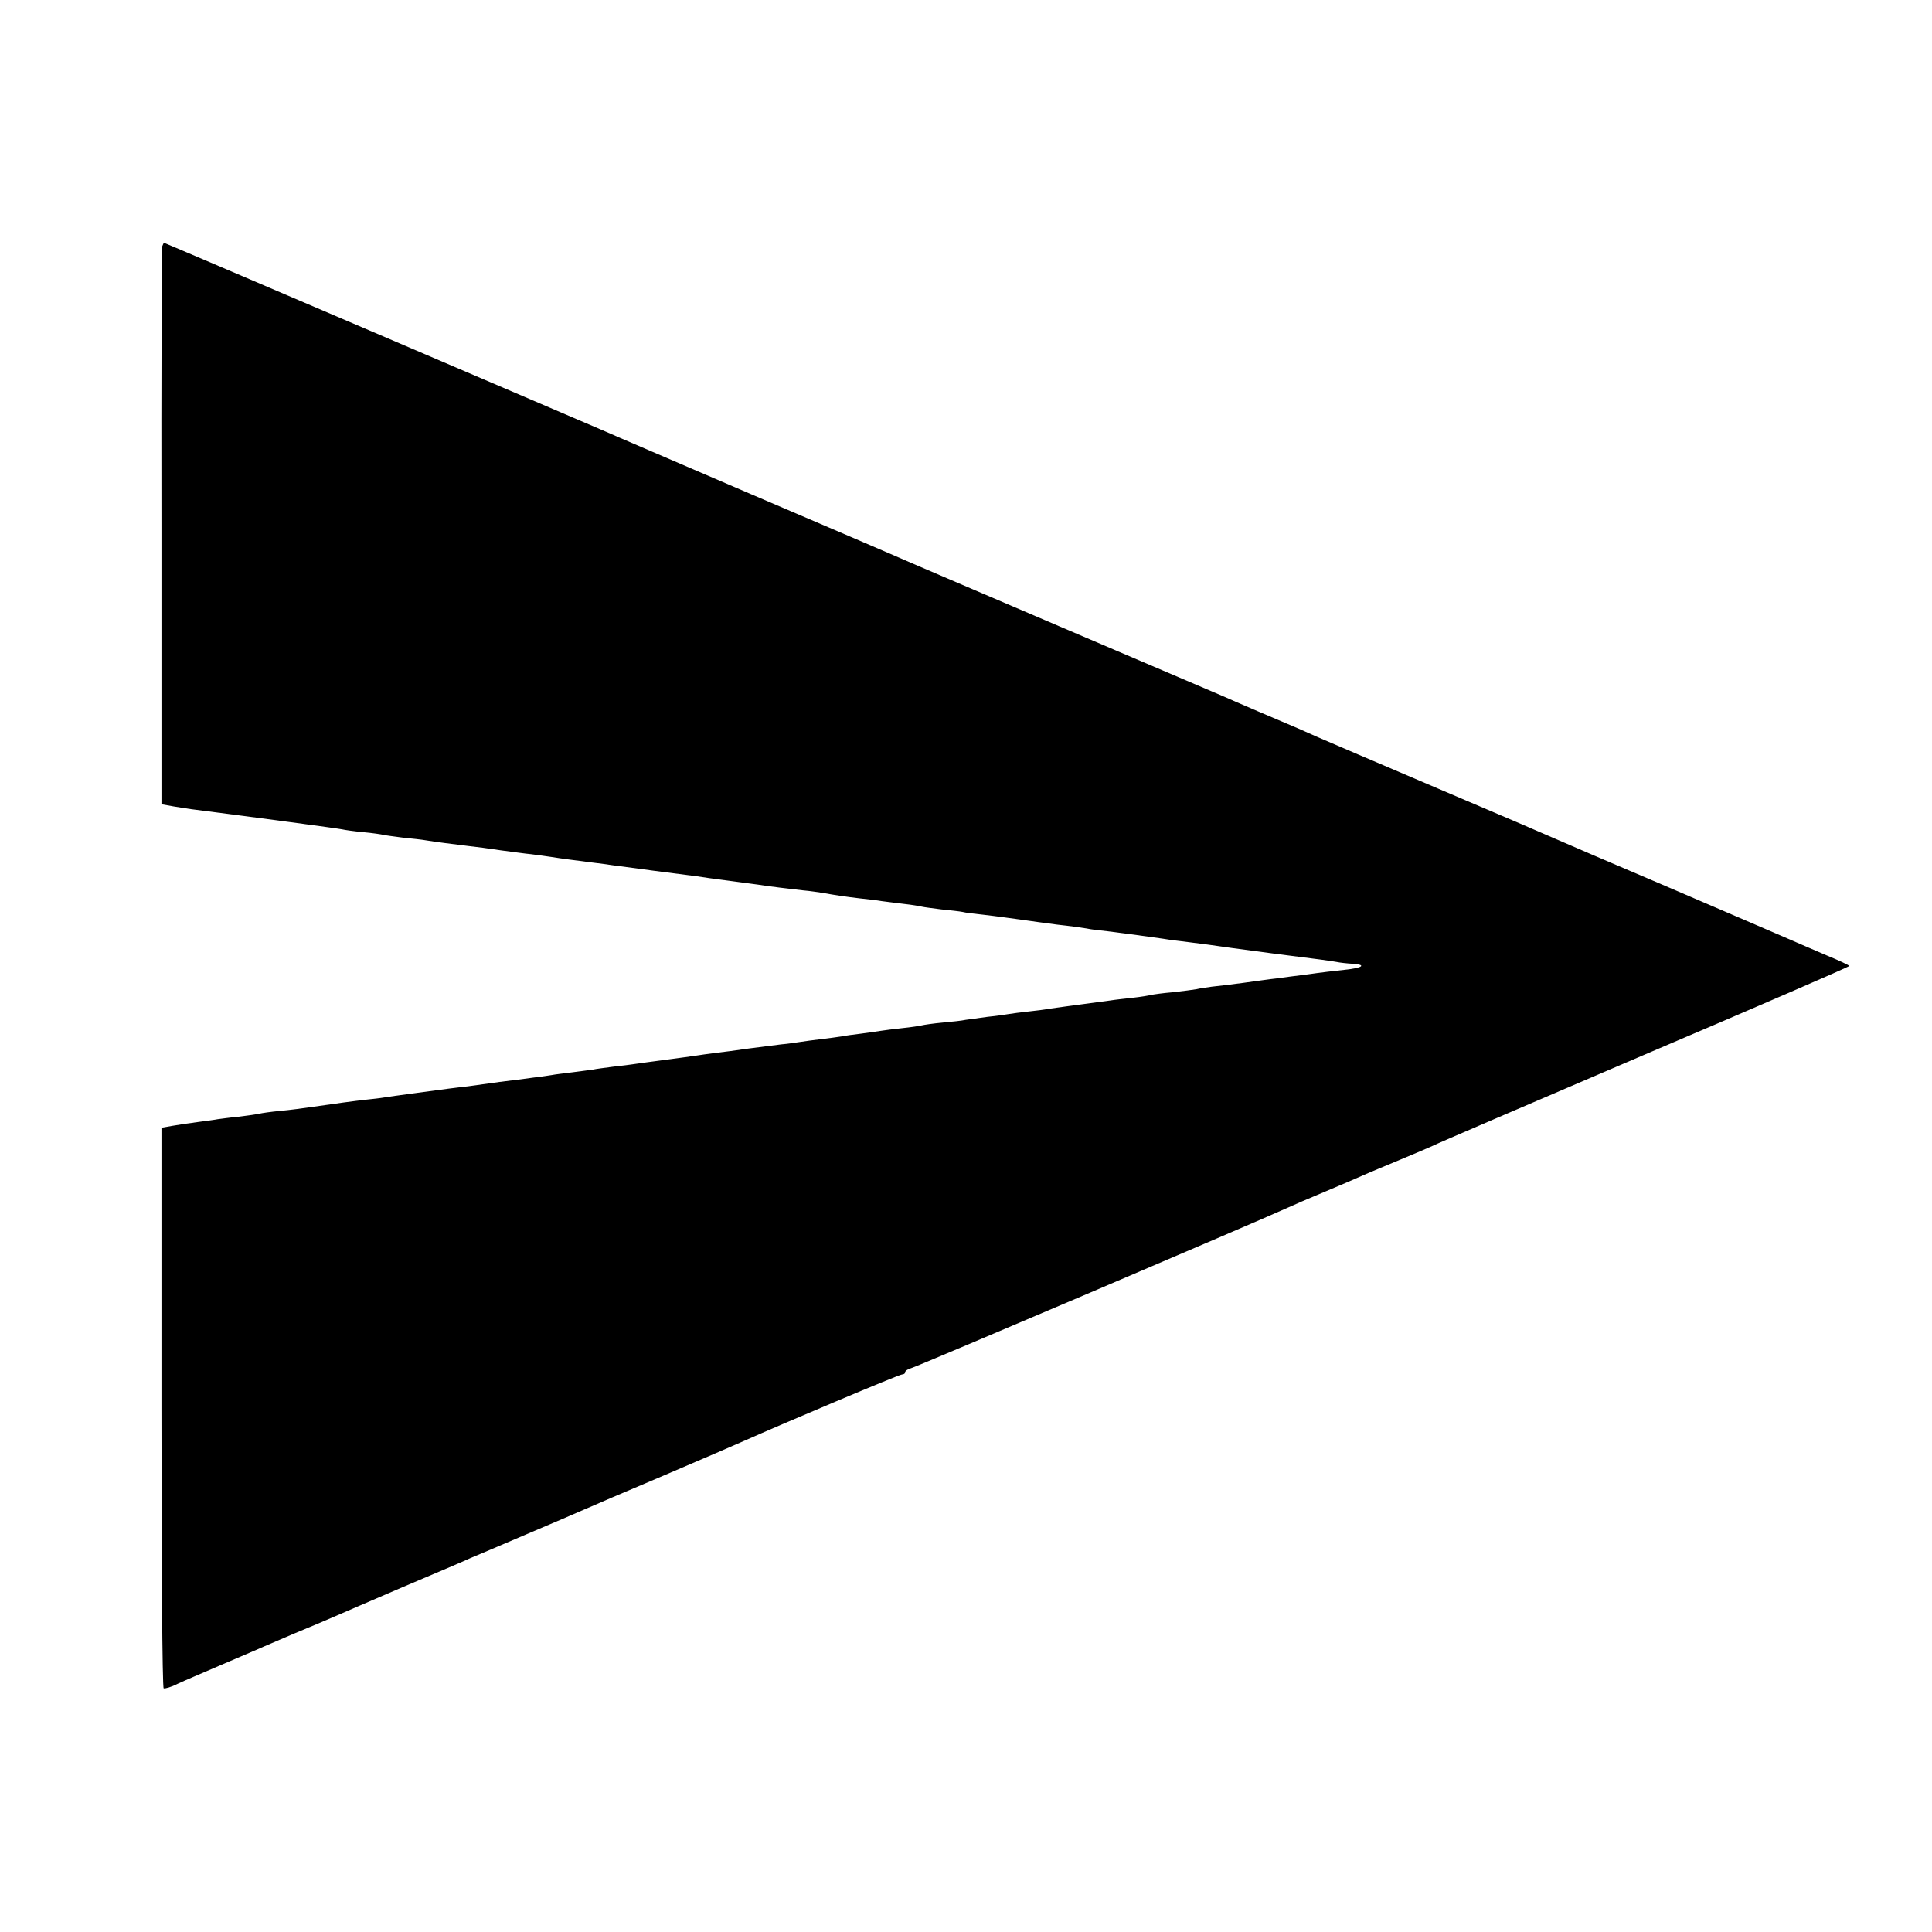
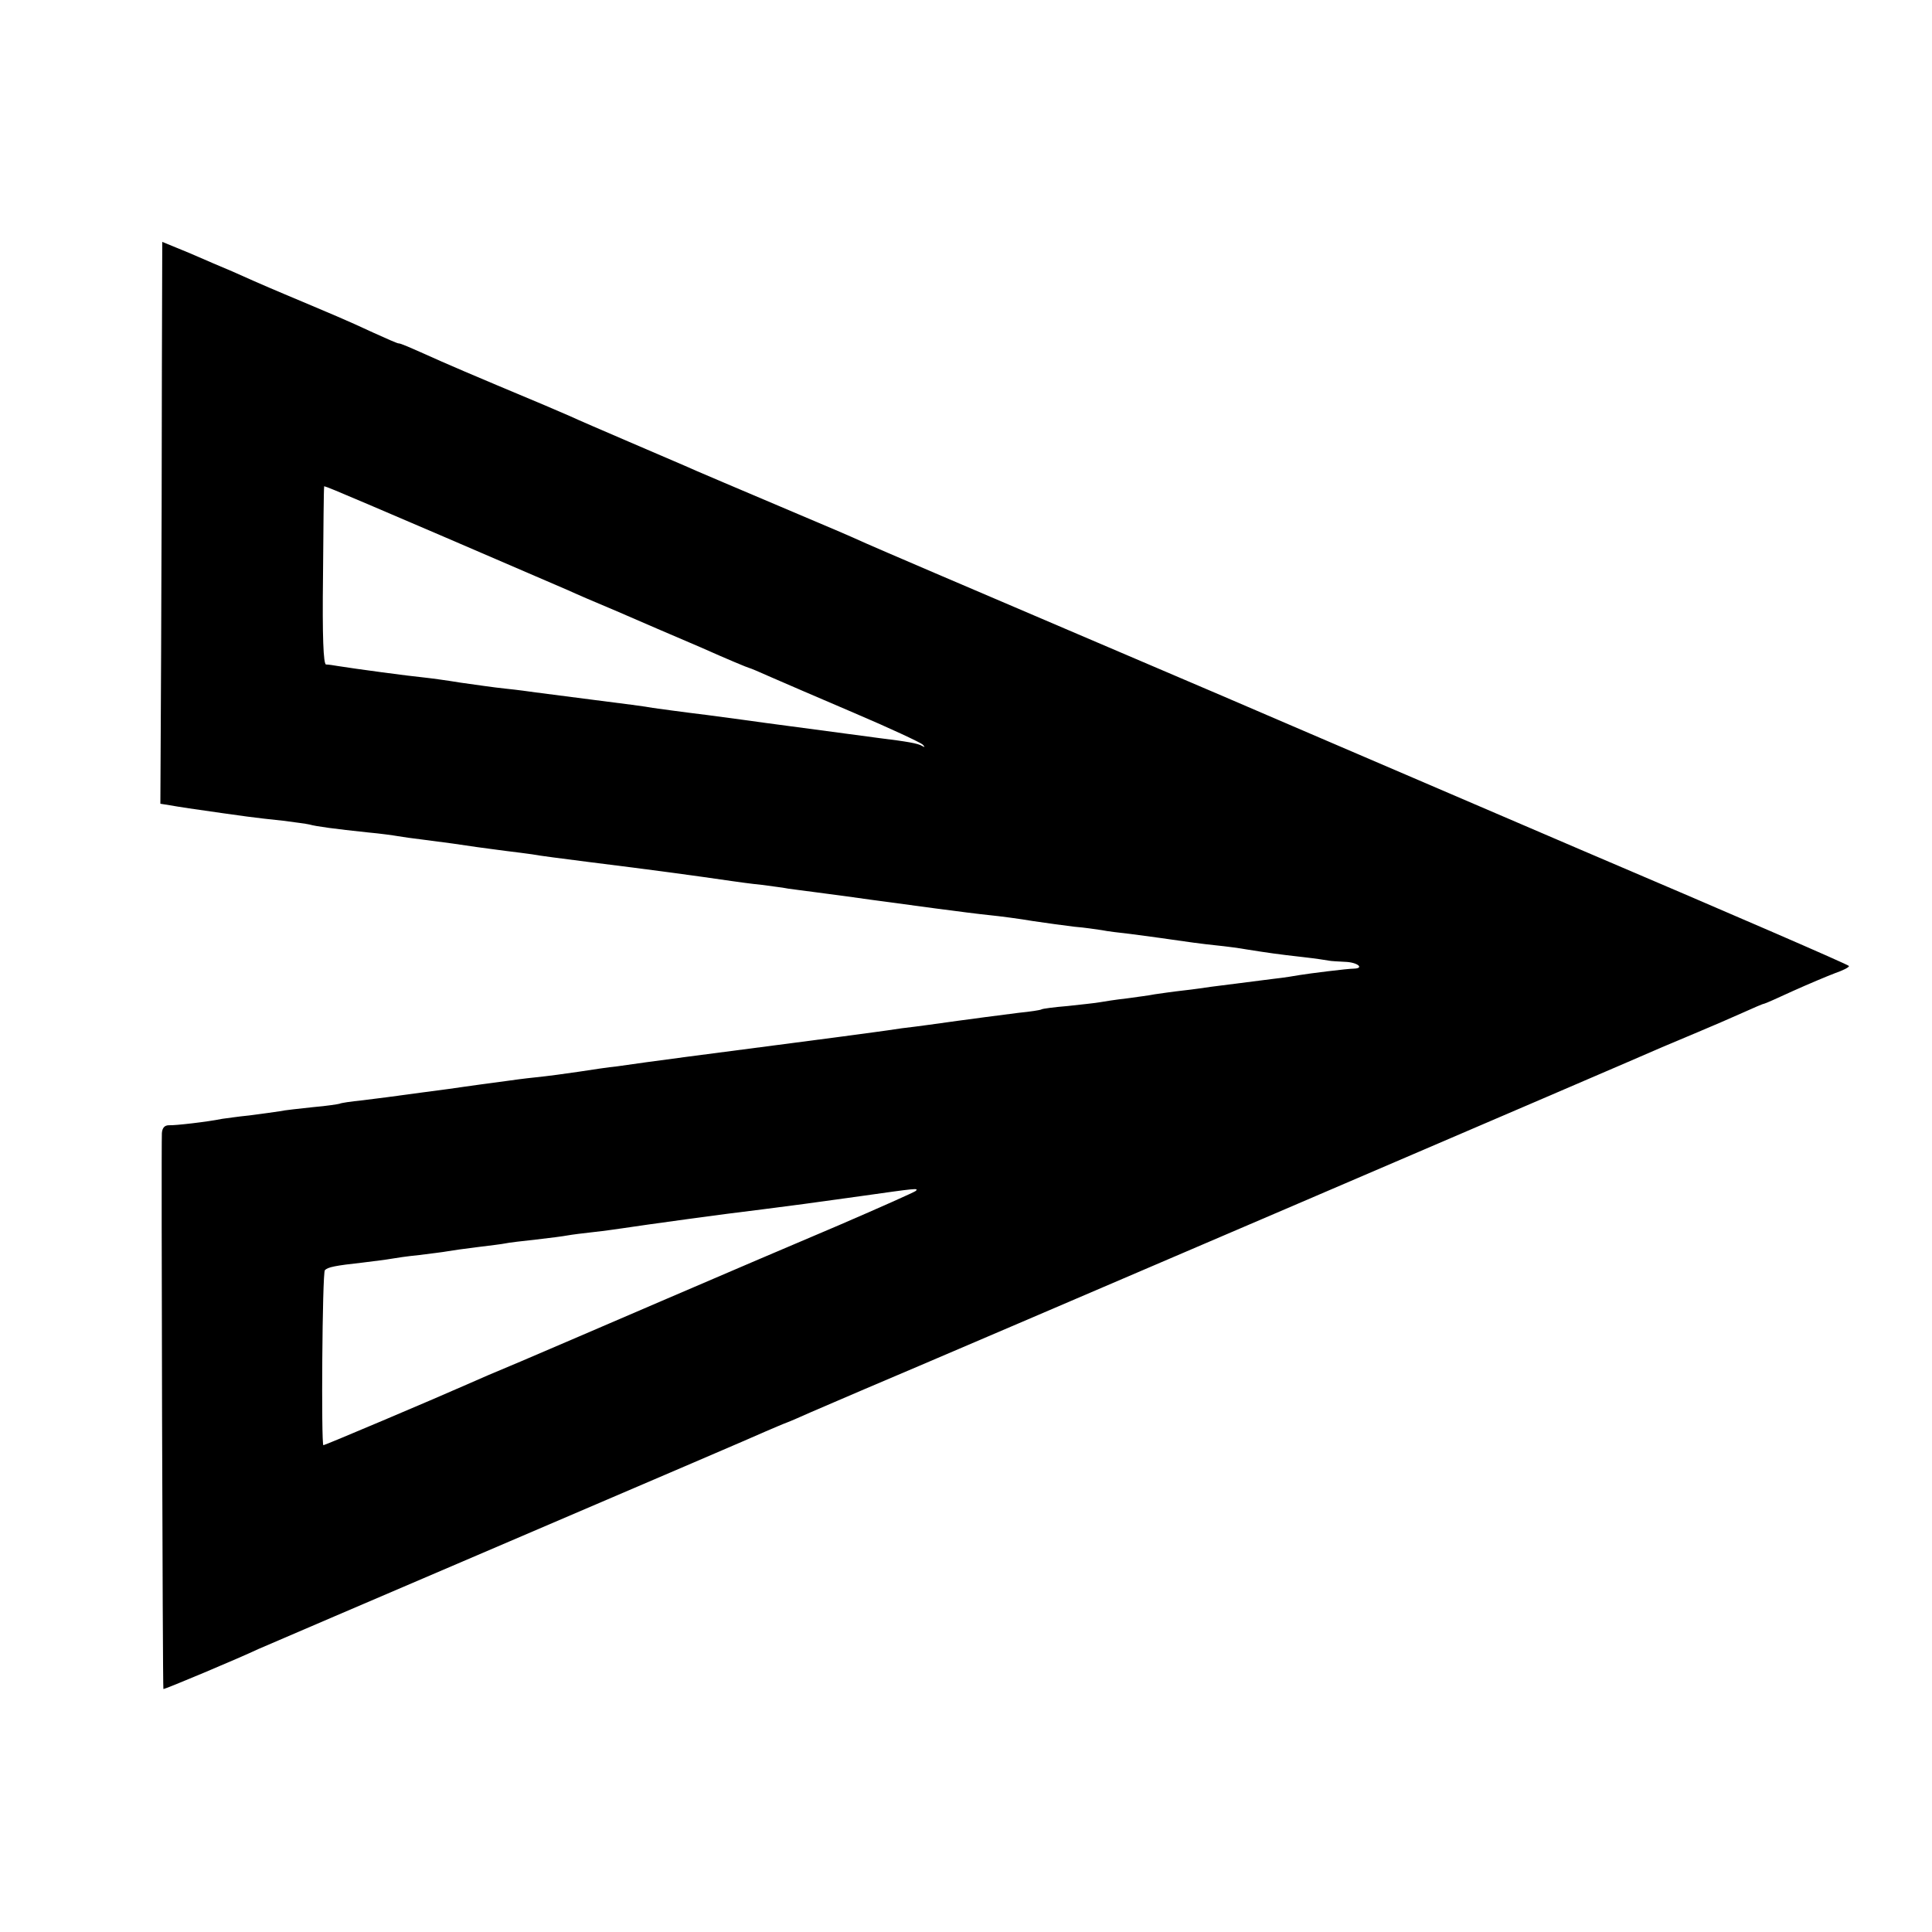
- <svg xmlns="http://www.w3.org/2000/svg" version="1.0" width="700pt" height="700pt" viewBox="0 0 700 700" preserveAspectRatio="xMidYMid meet">
-   <g transform="translate(0,700) scale(0.1,-0.1)" fill="#000000" stroke="none">
-     <path d="M588 6108 c-2 -7 -4 -465 -3 -1018 l0 -1004 45 -8 c25 -4 61 -10 80 -12 219 -28 518 -68 530 -71 8 -2 42 -7 75 -10 33 -3 67 -8 75 -10 8 -2 40 -6 70 -10 30 -3 69 -7 85 -10 37 -6 85 -12 150 -20 28 -3 82 -10 120 -16 39 -5 88 -12 110 -14 22 -3 55 -7 73 -10 37 -6 77 -11 147 -20 28 -3 61 -8 75 -10 14 -2 81 -11 150 -20 69 -9 139 -18 155 -20 17 -3 68 -10 115 -16 47 -6 94 -13 105 -14 37 -6 119 -16 165 -21 25 -2 56 -7 70 -9 44 -8 84 -14 135 -20 28 -3 64 -7 80 -10 17 -2 53 -7 80 -10 28 -3 57 -8 65 -10 8 -2 40 -6 71 -10 31 -3 66 -7 76 -9 11 -3 44 -7 74 -10 52 -6 108 -14 159 -21 14 -2 63 -9 110 -15 47 -5 95 -12 107 -14 12 -3 46 -7 75 -10 29 -4 64 -8 78 -10 14 -2 50 -7 80 -11 30 -4 64 -9 75 -11 11 -1 40 -5 65 -8 25 -3 95 -12 155 -21 61 -8 128 -17 150 -20 168 -21 203 -26 226 -30 14 -3 42 -6 62 -7 50 -4 33 -15 -33 -22 -30 -3 -89 -10 -130 -16 -41 -5 -93 -12 -115 -15 -21 -2 -75 -10 -120 -16 -44 -6 -96 -12 -115 -14 -19 -3 -44 -6 -55 -9 -11 -2 -49 -7 -85 -11 -36 -3 -72 -8 -80 -10 -8 -2 -37 -7 -65 -10 -27 -3 -65 -7 -83 -10 -144 -19 -200 -27 -222 -30 -14 -3 -47 -7 -75 -10 -27 -3 -59 -7 -70 -9 -11 -2 -45 -7 -76 -10 -31 -4 -67 -9 -80 -11 -13 -3 -51 -7 -84 -10 -33 -3 -67 -8 -75 -10 -8 -2 -40 -7 -70 -10 -30 -3 -66 -8 -80 -10 -14 -2 -45 -7 -70 -10 -25 -3 -56 -7 -70 -10 -14 -2 -47 -7 -75 -10 -27 -3 -61 -8 -75 -10 -14 -2 -45 -7 -70 -9 -25 -3 -78 -10 -118 -15 -40 -6 -94 -13 -120 -16 -26 -3 -58 -8 -72 -10 -14 -2 -63 -9 -110 -15 -47 -6 -96 -13 -110 -15 -14 -2 -50 -7 -80 -10 -30 -4 -62 -8 -70 -10 -8 -1 -42 -6 -75 -10 -32 -4 -66 -8 -75 -10 -8 -1 -37 -6 -65 -9 -27 -4 -84 -11 -125 -16 -42 -6 -94 -13 -115 -16 -22 -2 -56 -7 -75 -9 -74 -10 -196 -26 -226 -31 -17 -3 -46 -6 -65 -8 -45 -5 -120 -15 -194 -26 -33 -5 -87 -12 -120 -15 -33 -3 -67 -8 -75 -10 -8 -2 -42 -7 -75 -11 -33 -3 -67 -8 -76 -9 -9 -2 -40 -6 -70 -10 -30 -4 -72 -10 -94 -14 l-40 -7 0 -1013 c0 -557 3 -1015 8 -1018 4 -2 27 4 50 16 23 11 92 40 152 66 61 26 124 53 140 60 17 8 75 32 130 56 55 23 118 49 140 59 22 10 137 59 255 110 118 50 229 97 245 105 17 7 107 45 200 85 94 40 188 80 210 90 22 10 153 66 290 124 138 59 268 115 290 125 141 63 563 241 573 241 7 0 12 4 12 9 0 5 11 11 24 15 18 4 1247 528 1361 580 17 8 75 33 130 56 55 23 118 50 140 60 22 10 85 36 140 59 55 23 107 45 115 49 8 5 351 152 762 328 411 175 748 321 748 324 0 3 -37 20 -83 39 -45 19 -104 45 -132 57 -27 12 -221 95 -430 185 -209 89 -398 170 -420 180 -22 10 -213 92 -425 182 -212 90 -407 174 -435 186 -27 12 -59 26 -70 31 -71 30 -235 100 -270 116 -16 7 -284 121 -595 254 -311 133 -578 247 -595 255 -16 7 -253 109 -525 225 -272 117 -508 218 -525 226 -51 22 -1597 684 -1600 684 -2 0 -5 -6 -7 -12z" />
-   </g>
+ <svg xmlns="http://www.w3.org/2000/svg" version="1" width="682.667" height="682.667" viewBox="0 0 512 512">
+   <path d="M42.9 98.3c0 18.8-.1 52.3-.2 74.4l-.2 40.3 2.5.4c2.2.4 6.8 1.1 14 2.1 1.4.2 4.3.6 6.5.9 2.2.3 6.5.8 9.5 1.1 3 .4 6.2.8 7 1 1.7.5 6.9 1.2 15.5 2.1 3.3.3 6.9.8 8 1 1.1.2 4 .6 6.5.9 5.6.7 10.6 1.4 14.5 2 1.7.2 5 .7 7.5 1 2.5.3 5.6.7 7 .9 1.4.3 8.4 1.2 15.5 2.1 16.1 2 27.2 3.5 37.5 5 1.4.2 4.9.7 7.9 1 3 .4 6.1.8 7 1 .9.1 4.3.6 7.6 1 7.6 1 9.1 1.2 14 1.9 10.3 1.4 26.5 3.6 31.5 4.1 3 .3 8.3 1 11.8 1.6 3.4.5 8.4 1.2 11 1.5 2.6.2 5.8.7 7.2.9 1.4.3 4.8.7 7.5 1 2.8.4 7.7 1 11 1.5s8.5 1.2 11.5 1.5c3 .3 6.7.8 8.3 1.1 5.7.9 8.4 1.3 14.7 2 3.6.4 6.8.9 7.3 1 .4.1 2.3.2 4.2.3 3.2.1 5.2 1.7 2.3 1.8-1.7 0-12 1.3-14.4 1.7-1.1.2-4.1.7-6.9 1-11 1.4-14.1 1.8-16.5 2.1-1.4.2-4.7.7-7.5 1-2.7.3-6.1.8-7.5 1-1.4.3-4.7.7-7.5 1.1-2.7.3-5.9.8-7 1-1 .2-4.9.6-8.5 1-3.6.3-6.7.7-7 .9-.3.2-3 .6-6 .9-6.3.8-12.4 1.6-16 2.1-5.1.7-10.6 1.5-15 2-2.5.4-5.6.8-7 1-1.4.2-13.3 1.8-26.5 3.5-24.5 3.2-27.7 3.6-34.2 4.5-2.1.3-5.6.8-7.8 1.1-2.2.2-6.7.9-10 1.4-3.3.5-8.5 1.2-11.5 1.5-3 .3-6.6.8-8 1-1.4.2-4.4.6-6.7.9-2.4.3-6.2.9-8.5 1.2-2.4.3-5.4.7-6.8.9-8.8 1.2-11.1 1.5-16 2.1-3 .3-5.7.7-6 .9-.3.1-3.4.6-7 .9-3.6.4-7.6.8-8.9 1.1-1.3.2-4.9.7-8 1.1-3.1.3-6.3.8-7.2.9-3.9.8-12.6 1.8-14.1 1.7-1.2 0-1.8.7-1.9 2.1-.2 4.5.2 147.1.4 147.3.2.2 20.6-8.4 25.2-10.6 1.1-.5 31-13.3 66.5-28.5s66.1-28.3 68-29.2c1.9-.8 4.4-1.9 5.5-2.3 1.1-.4 4-1.7 6.5-2.8 2.5-1.1 8.9-3.8 14.2-6.1 19-8 208.3-89.2 211.3-90.6 1.7-.7 5.9-2.5 9.5-4 3.6-1.5 8.9-3.8 11.8-5.1 2.9-1.3 5.4-2.4 5.7-2.4.2 0 3.6-1.5 7.7-3.4 4-1.8 9-3.9 11.1-4.7 2-.7 3.7-1.5 3.7-1.9 0-.3-32.1-14.2-71.3-30.9-39.2-16.8-73.4-31.5-76.2-32.7-2.7-1.2-28.4-12.2-57-24.4s-53.8-23-56-24c-2.2-1-5.6-2.5-7.5-3.3-29.2-12.4-38-16.1-40.6-17.3-1.6-.7-8.4-3.6-14.9-6.4-6.5-2.8-13.5-5.8-15.4-6.7-4.4-1.9-6.9-3-19.6-8.3-5.5-2.3-12-5.1-14.5-6.2-9.4-4.2-10.8-4.8-11.4-4.8-.3 0-3.3-1.3-6.8-2.9-7.3-3.4-9.8-4.4-23.3-10.1-5.5-2.3-11.8-5.1-14-6.1-2.2-.9-7.3-3.1-11.2-4.8l-7.3-3-.1 34.2zm75.1 44.1c16.2 7 30.9 13.3 32.5 14 1.7.8 7.5 3.3 13 5.6 5.5 2.4 15.5 6.7 22.3 9.6 6.7 3 12.5 5.4 12.7 5.4.2 0 2.8 1.1 5.7 2.4 2.9 1.3 13 5.6 22.3 9.6 9.4 4 17.5 7.8 18 8.3.7.7.6.8-.1.4-1.1-.7-4.1-1.2-11.4-2.1-7.5-1-26.3-3.5-30-4-1.9-.3-8.9-1.2-15.5-2.1-6.6-.8-13.1-1.7-14.5-1.9-1.4-.3-8.3-1.2-15.5-2.1-7.1-.9-14.1-1.8-15.5-2-1.4-.2-5-.7-8-1-3-.3-8.4-1.1-12-1.6-3.6-.6-8.1-1.2-10-1.4-3.3-.3-18.2-2.3-22.5-3-1.1-.2-2.5-.4-3.1-.4-.7-.1-1-7.4-.8-23.4.1-12.7.2-23.4.3-23.6.1-.4-2.9-1.7 32.1 13.3zm124.7 173.2c-.3.3-9.5 4.4-20.4 9.1-10.9 4.6-31.9 13.6-46.8 20-14.8 6.4-31.7 13.6-37.5 16.1-5.8 2.4-12.3 5.2-14.5 6.2-8.8 3.9-37.4 16-37.8 16-.6 0-.3-45.8.4-46.4.8-.8 2.7-1.2 10-2 3.1-.4 6.5-.8 7.5-1 1.1-.2 4.4-.7 7.5-1 3.1-.4 6.5-.8 7.5-1 1.1-.2 4.6-.7 7.9-1.1 3.2-.4 6.6-.8 7.5-1 .8-.2 4.4-.6 8-1 3.6-.4 7.4-.9 8.4-1.1 1.1-.2 4.2-.6 7-.9 2.8-.3 6.2-.8 7.6-1 5.9-.9 26.9-3.8 37-5 7.2-.9 13.9-1.8 26-3.5 14.9-2.1 15.5-2.2 14.7-1.4z" />
</svg>
